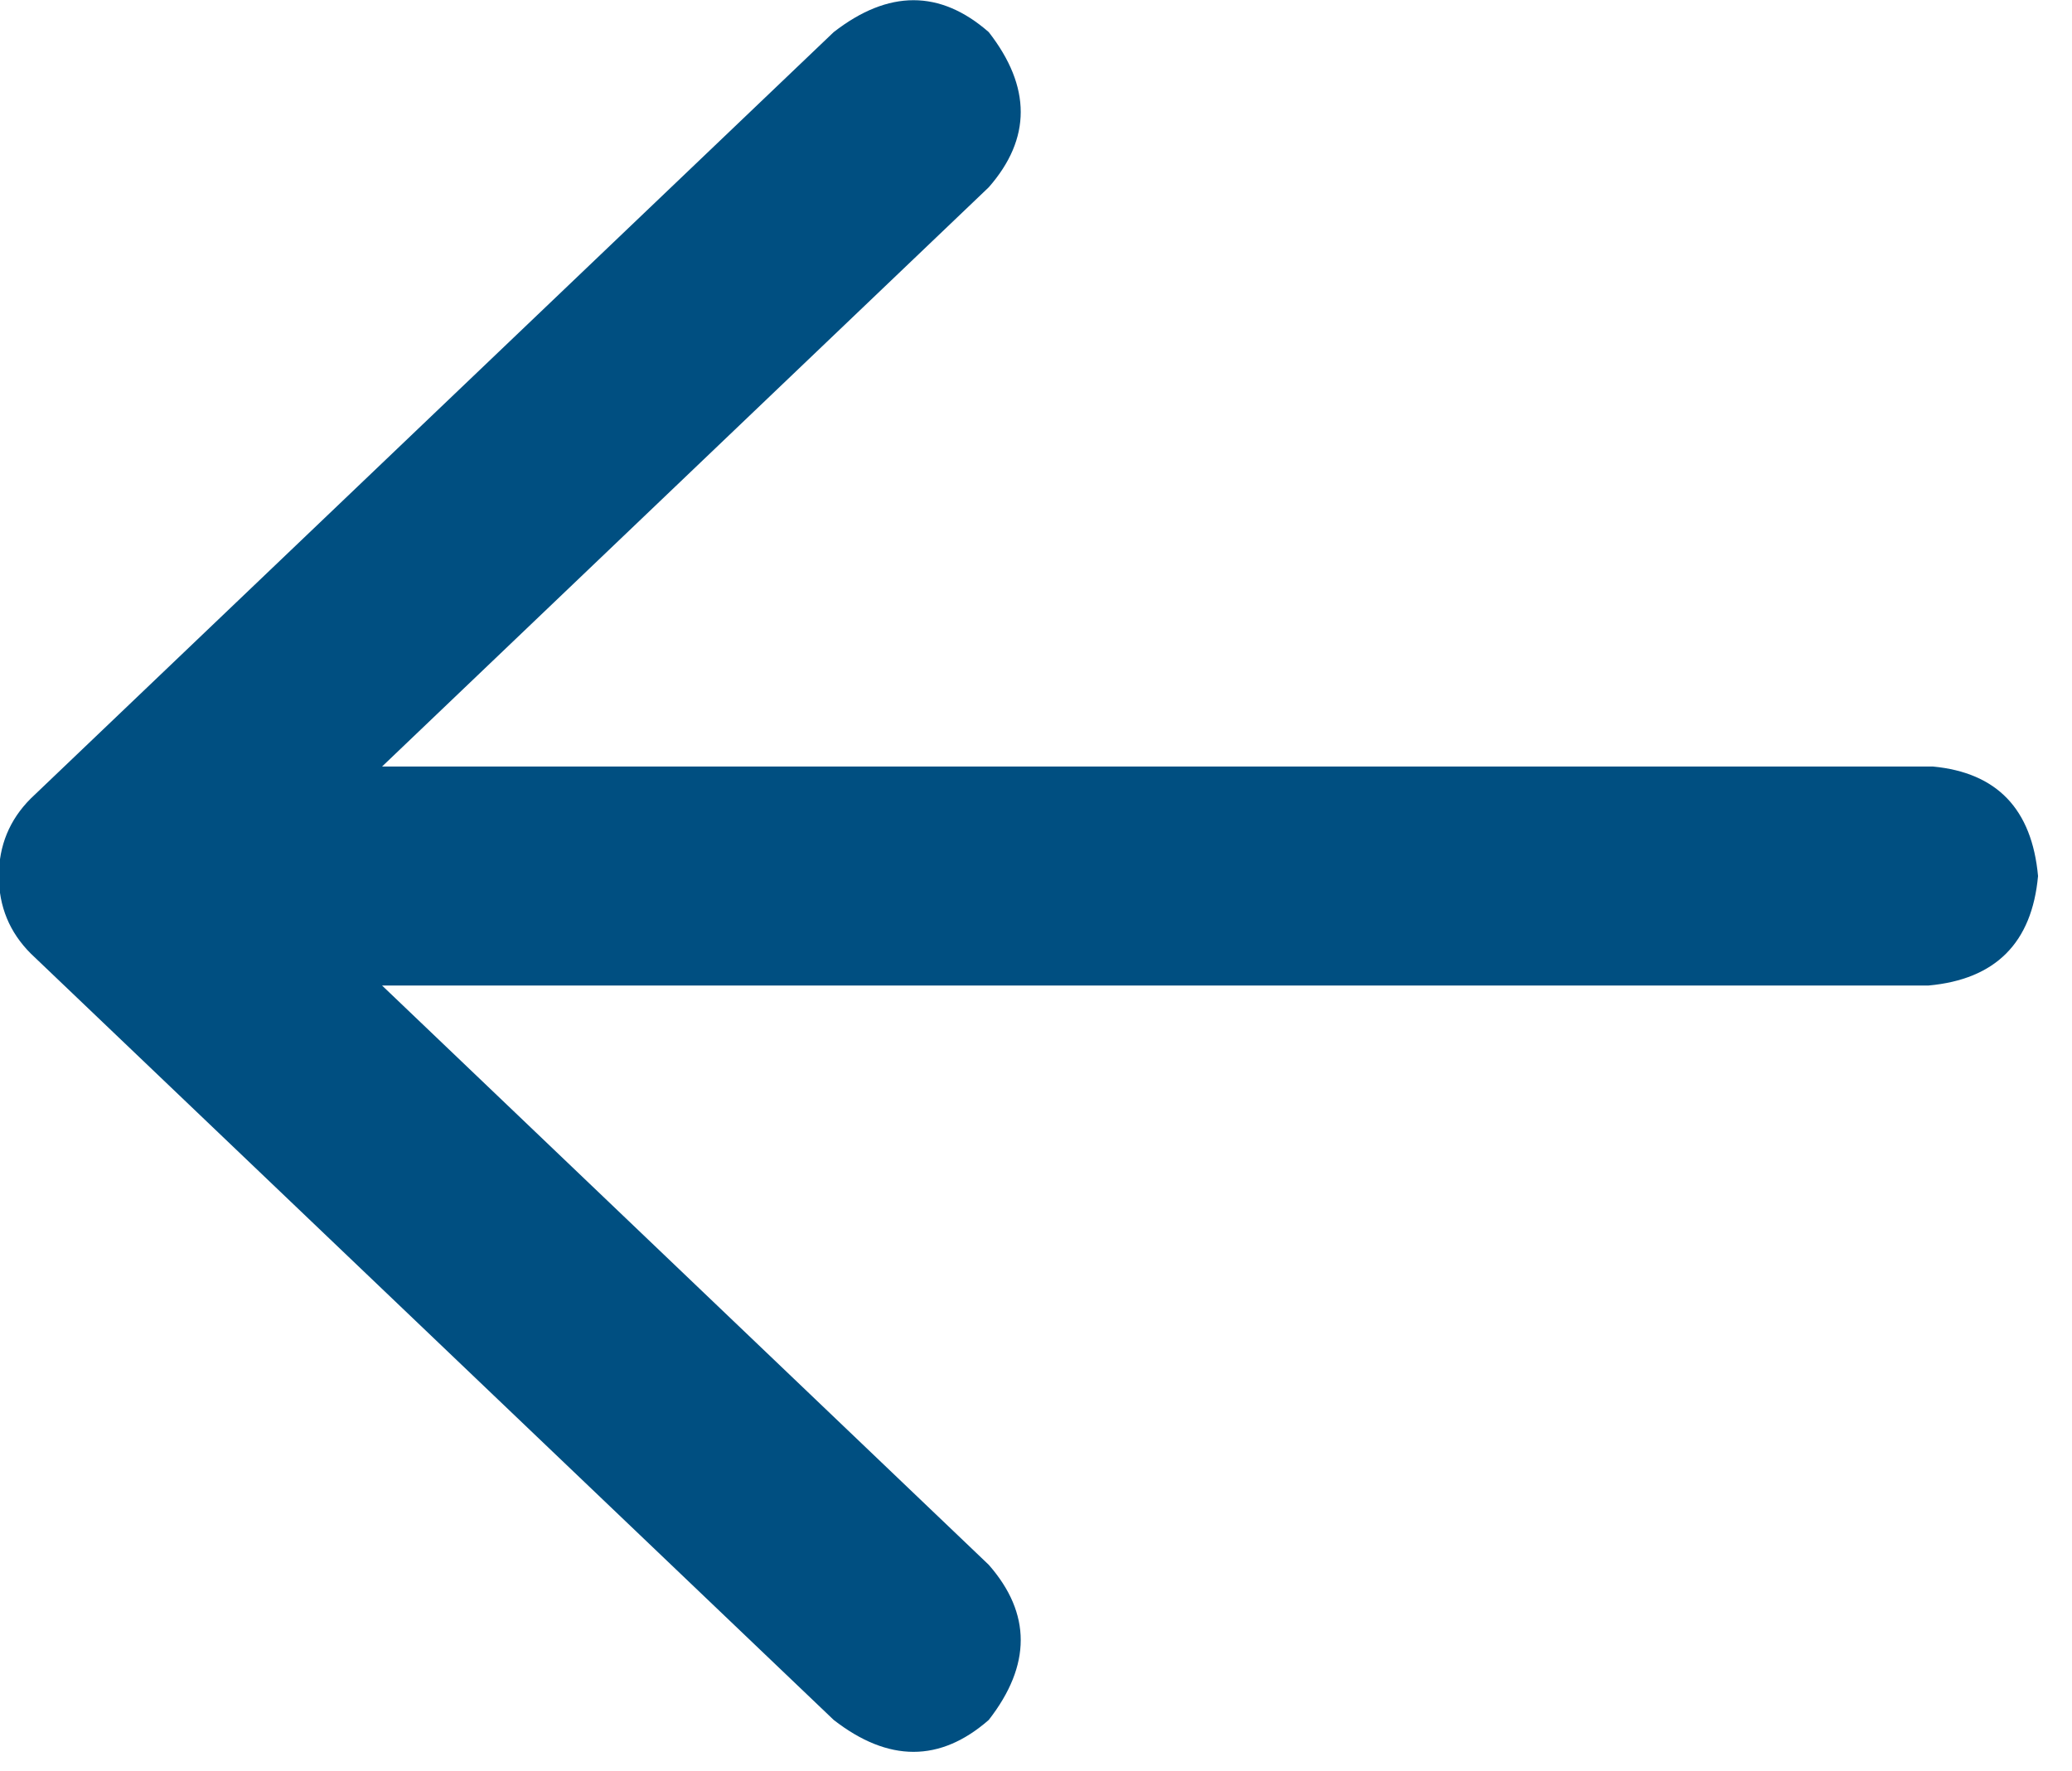
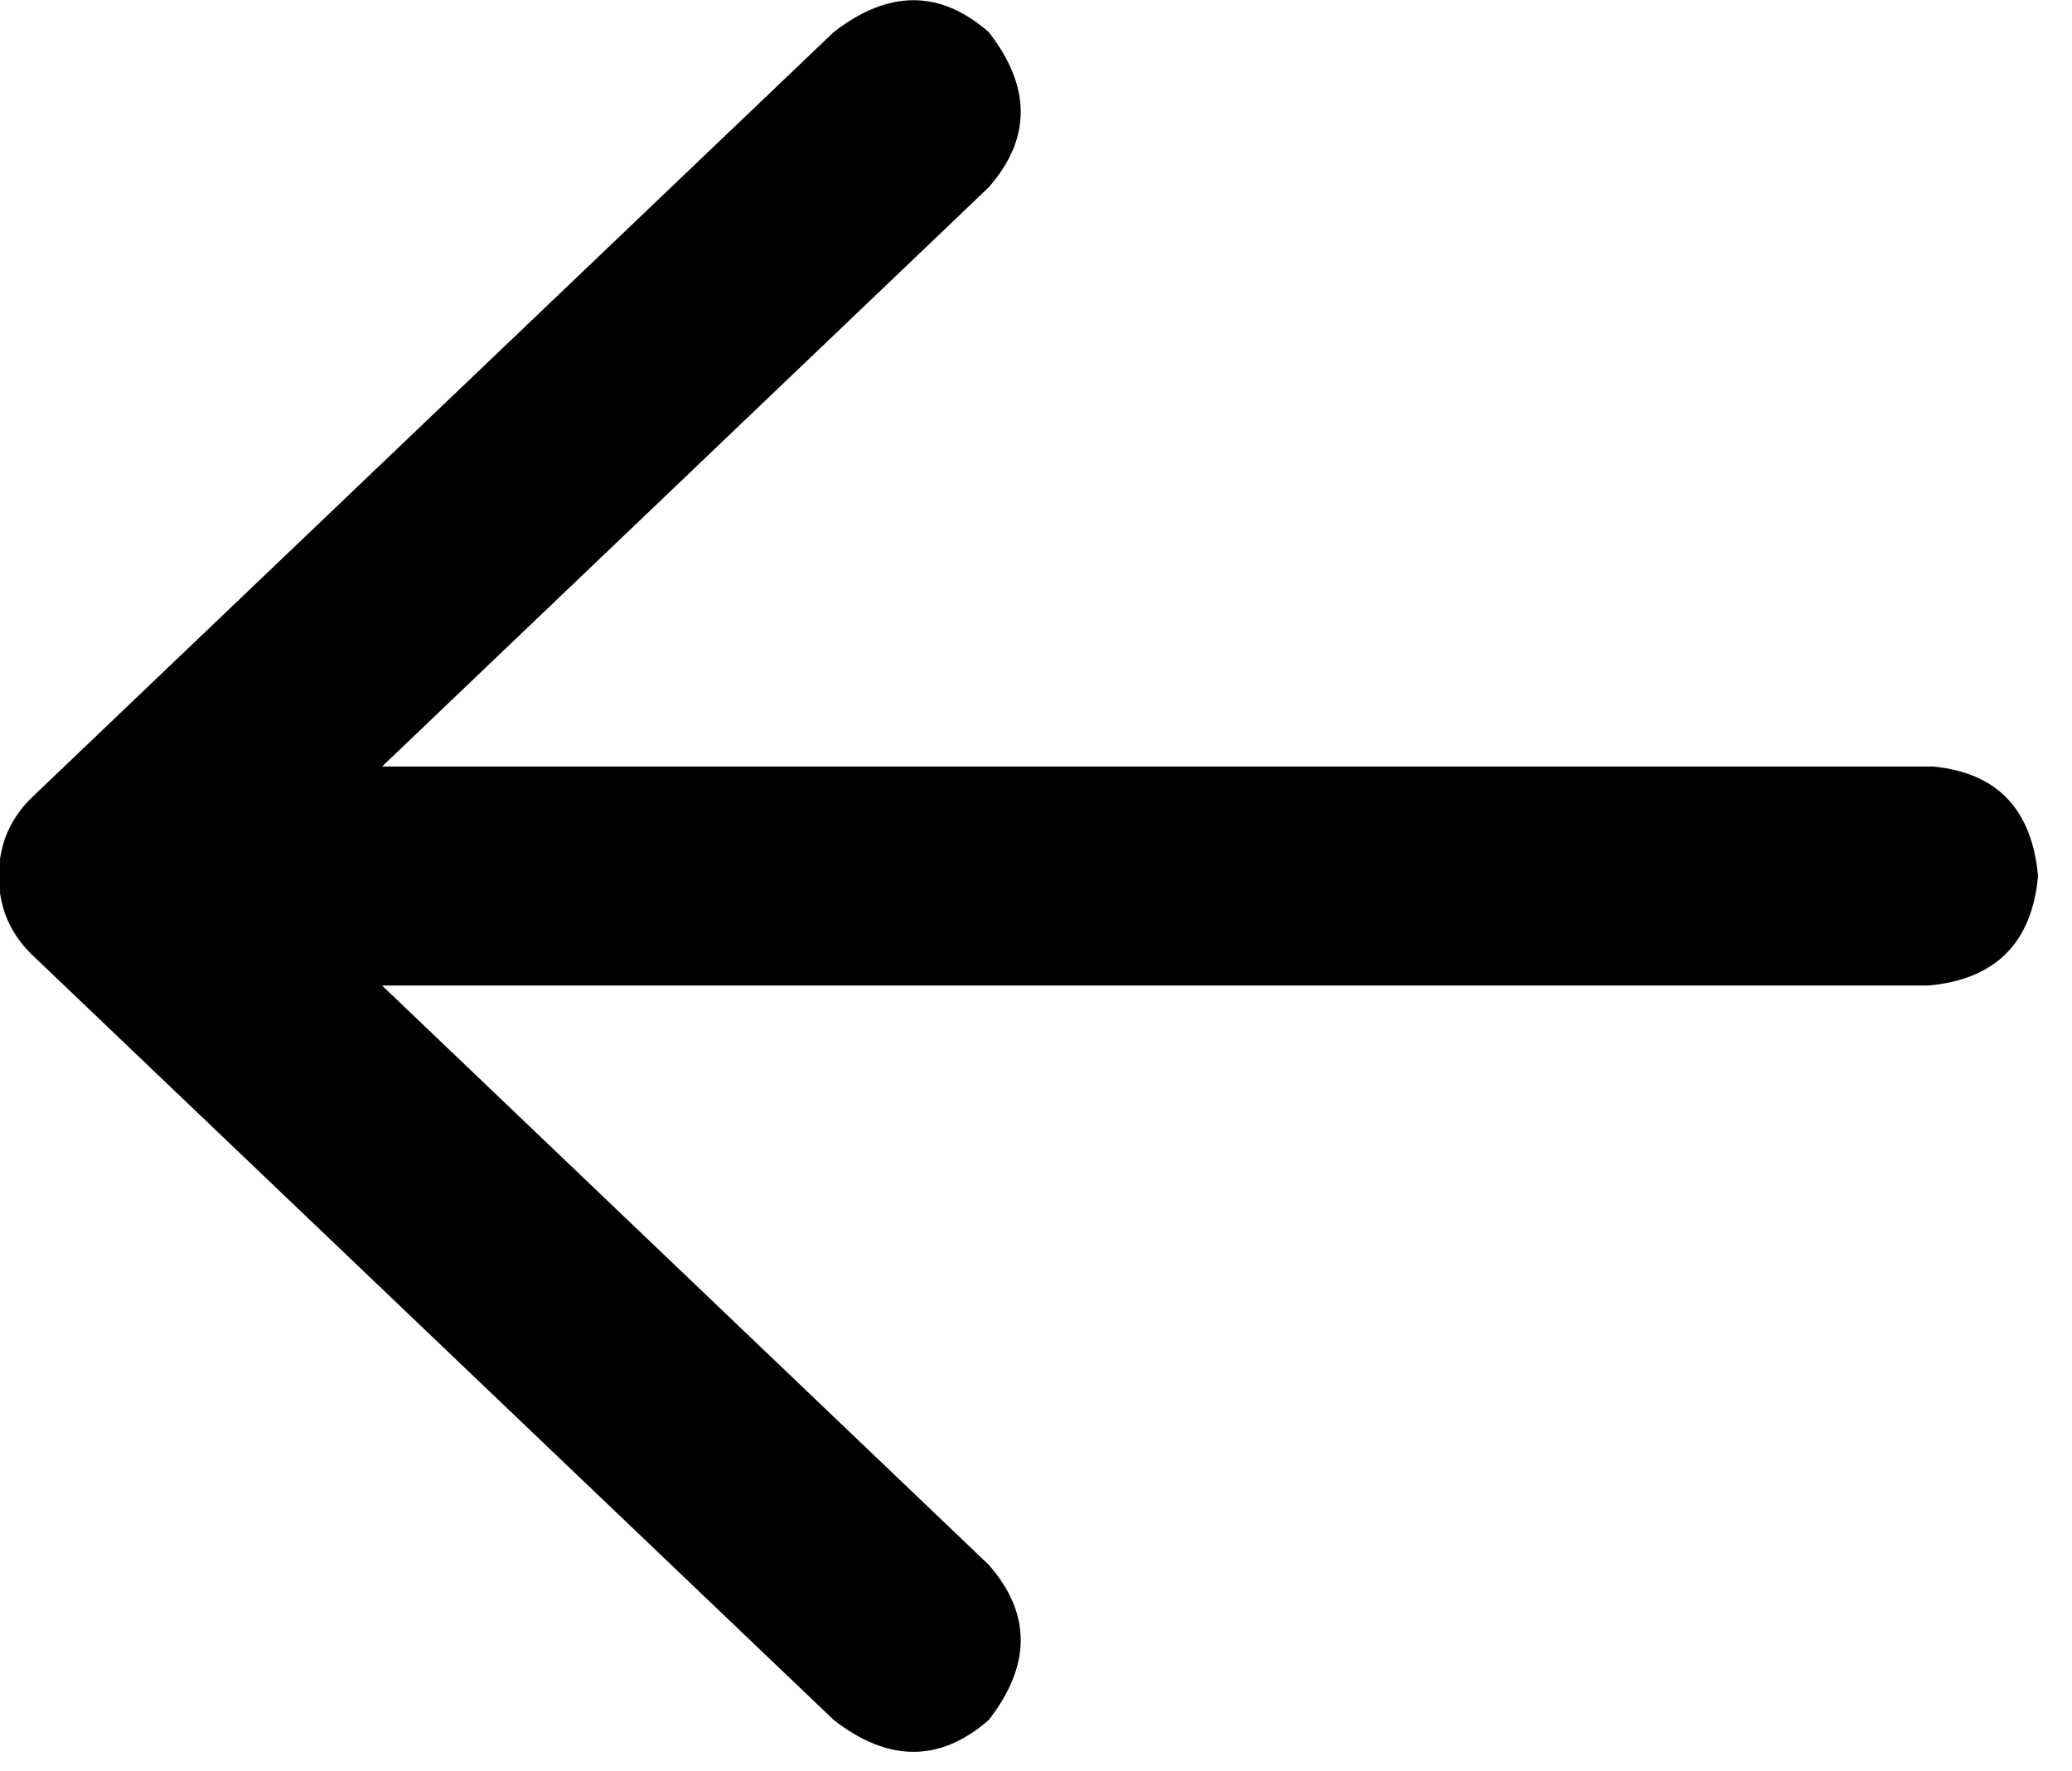
<svg xmlns="http://www.w3.org/2000/svg" width="100%" height="100%" viewBox="0 0 55 47" version="1.1" xml:space="preserve" style="fill-rule:evenodd;clip-rule:evenodd;stroke-linejoin:round;stroke-miterlimit:2;">
  <g transform="matrix(1,0,0,1,-13881.9,-4817.56)">
    <g transform="matrix(1,0,0,1,12960,4773.38)">
      <g transform="matrix(1,0,0,1,-7.13021,-16.1198)">
-         <path d="M983.129,83.556C982.967,85.332 981.999,86.3 980.223,86.462L939.172,86.462L955.277,101.841C956.408,103.132 956.408,104.505 955.277,105.958C953.986,107.088 952.613,107.088 951.16,105.958L929.848,85.614C929.283,85.049 929,84.363 929,83.556C929,82.748 929.283,82.062 929.848,81.497L951.16,61.153C952.613,60.023 953.986,60.023 955.277,61.153C956.408,62.606 956.408,63.979 955.277,65.271L939.172,80.649L980.344,80.649C982.039,80.811 982.967,81.78 983.129,83.556Z" style="fill:rgb(0,79,129);fill-rule:nonzero;" />
+         <path d="M983.129,83.556C982.967,85.332 981.999,86.3 980.223,86.462L939.172,86.462L955.277,101.841C956.408,103.132 956.408,104.505 955.277,105.958C953.986,107.088 952.613,107.088 951.16,105.958L929.848,85.614C929.283,85.049 929,84.363 929,83.556C929,82.748 929.283,82.062 929.848,81.497L951.16,61.153C952.613,60.023 953.986,60.023 955.277,61.153C956.408,62.606 956.408,63.979 955.277,65.271L939.172,80.649L980.344,80.649C982.039,80.811 982.967,81.78 983.129,83.556Z" style="fill:rgb(0,0,0);fill-rule:nonzero;" />
      </g>
    </g>
  </g>
</svg>
